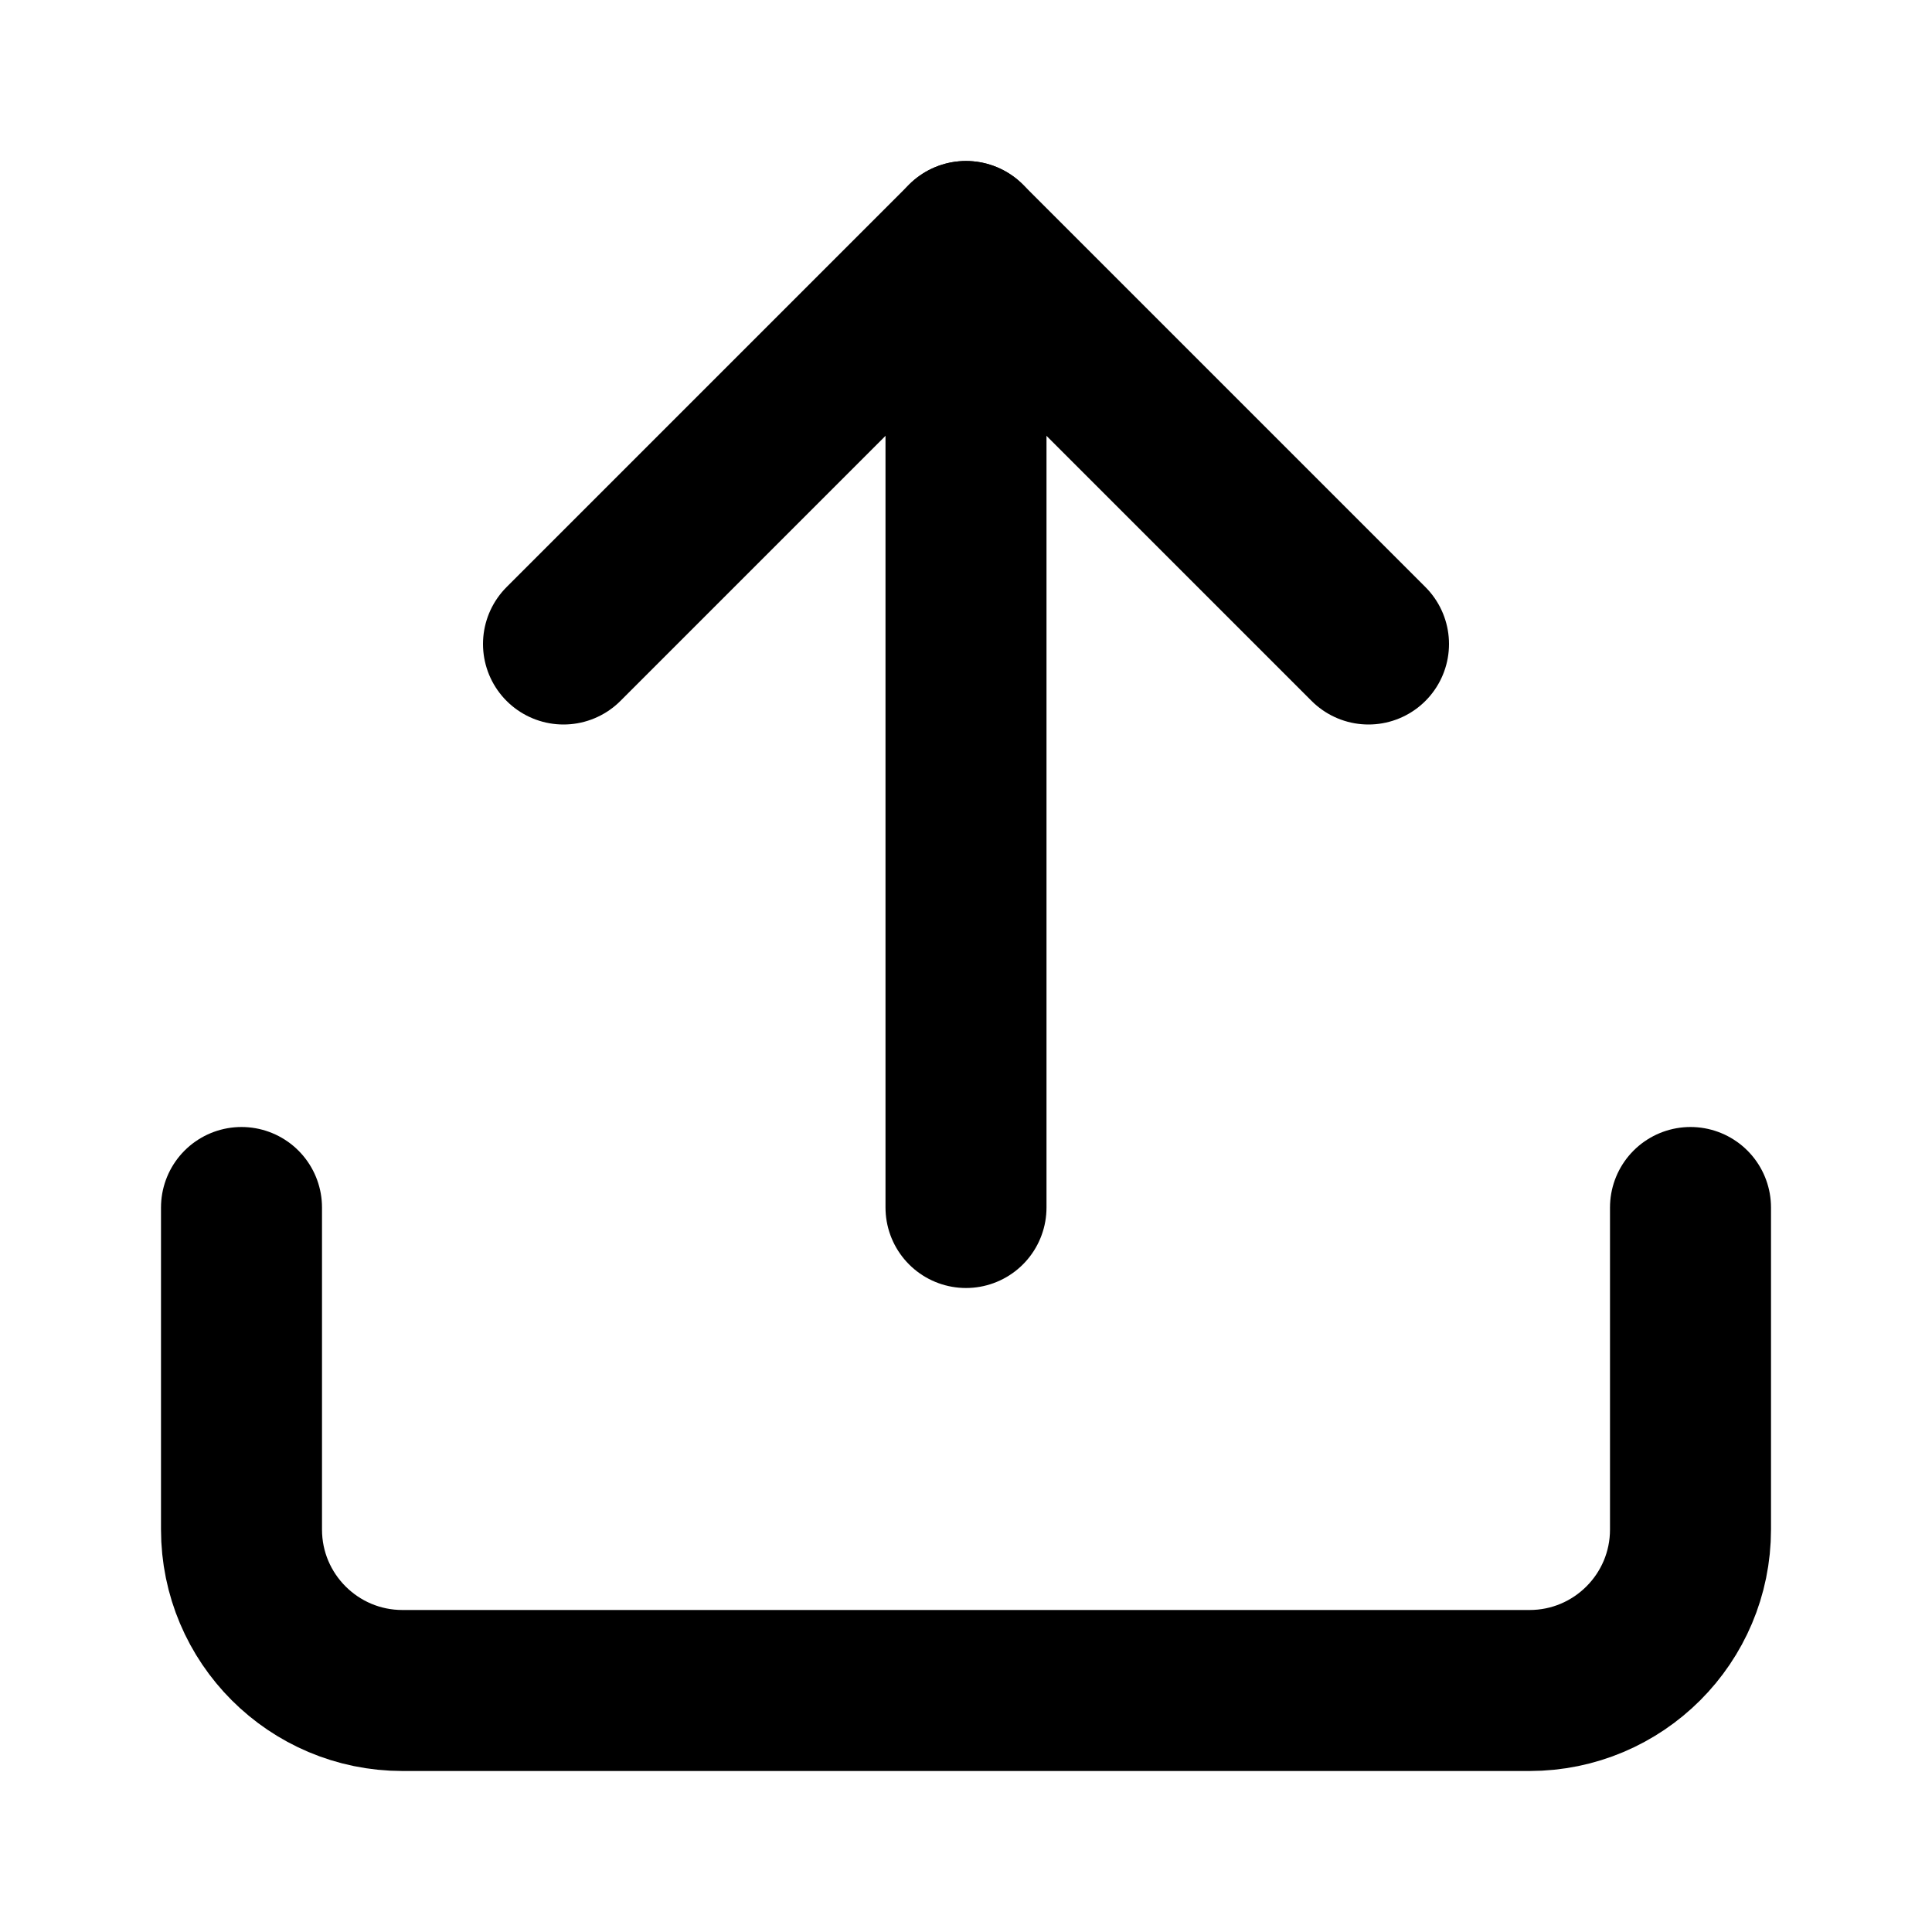
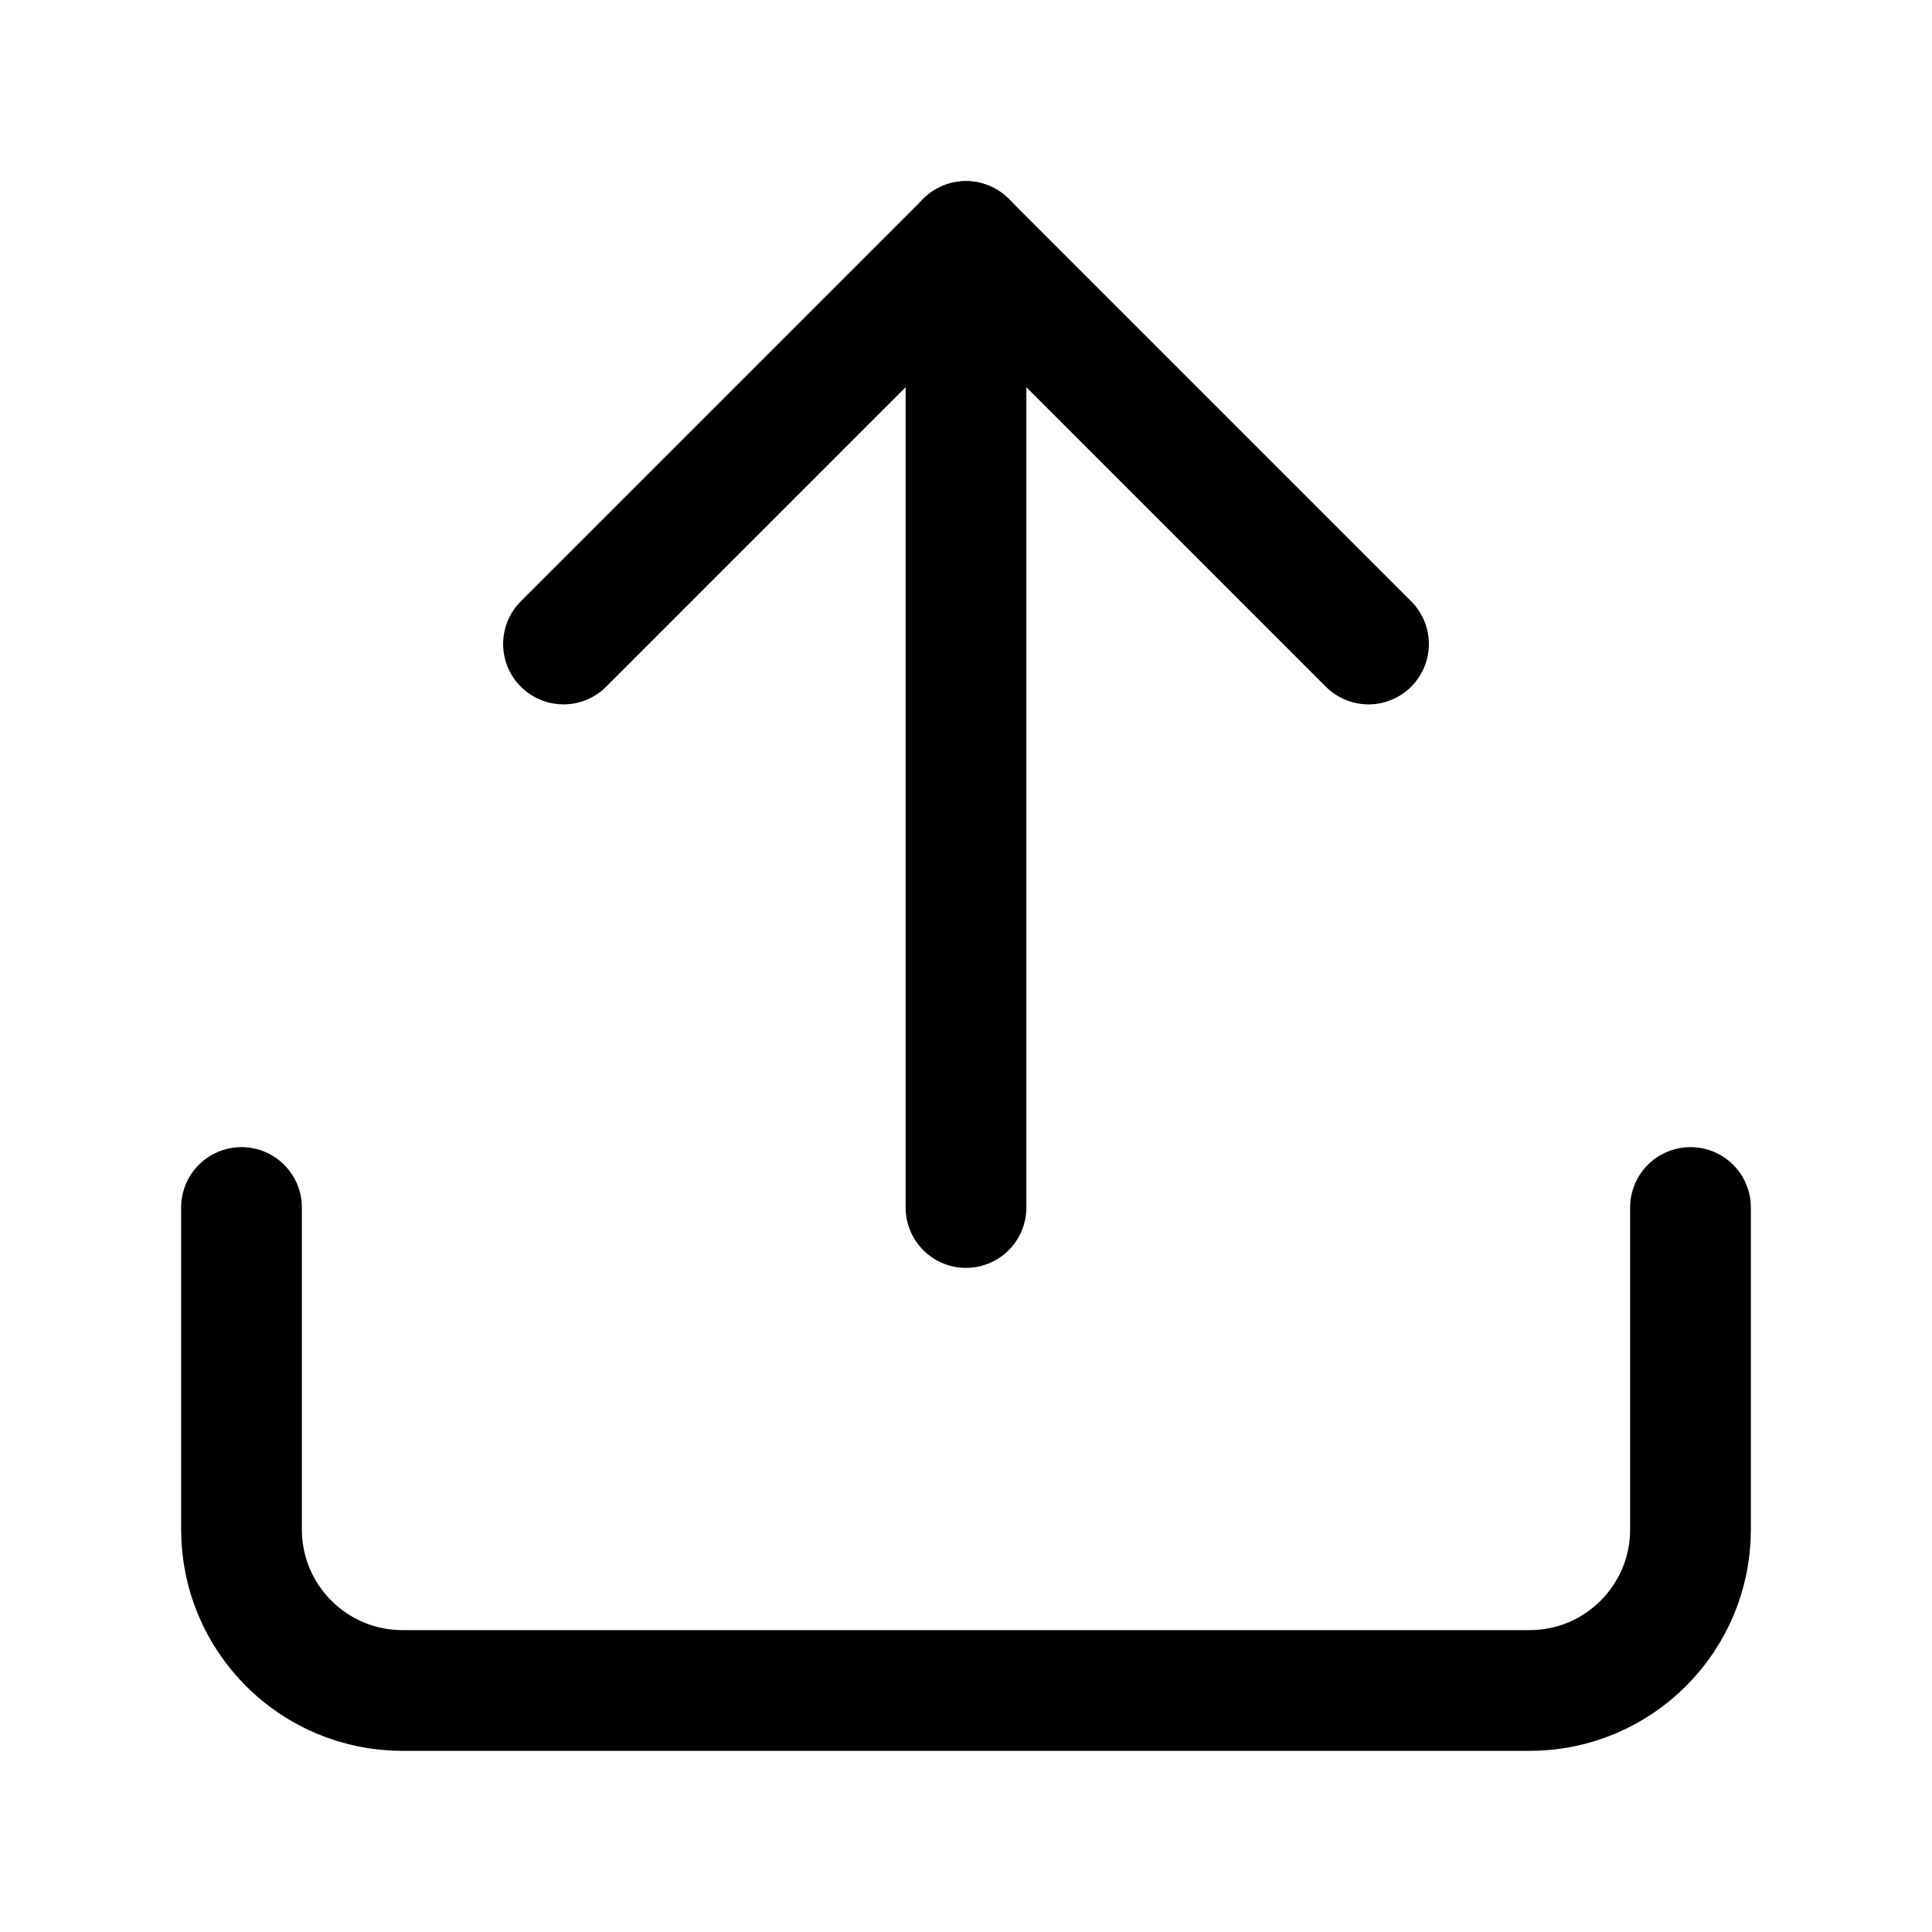
- <svg xmlns="http://www.w3.org/2000/svg" width="24" height="24" viewBox="0 0 24 24" fill="none" stroke="currentColor" stroke-width="2" stroke-linecap="round" stroke-linejoin="round">
+ <svg xmlns="http://www.w3.org/2000/svg" width="24" height="24" viewBox="0 0 24 24" fill="none" stroke="currentColor" stroke-width="1.5" stroke-linecap="round" stroke-linejoin="round">
  <path d="M12 3v12" />
  <path d="m17 8-5-5-5 5" />
  <path d="M21 15v4a2 2 0 0 1-2 2H5a2 2 0 0 1-2-2v-4" />
</svg>
